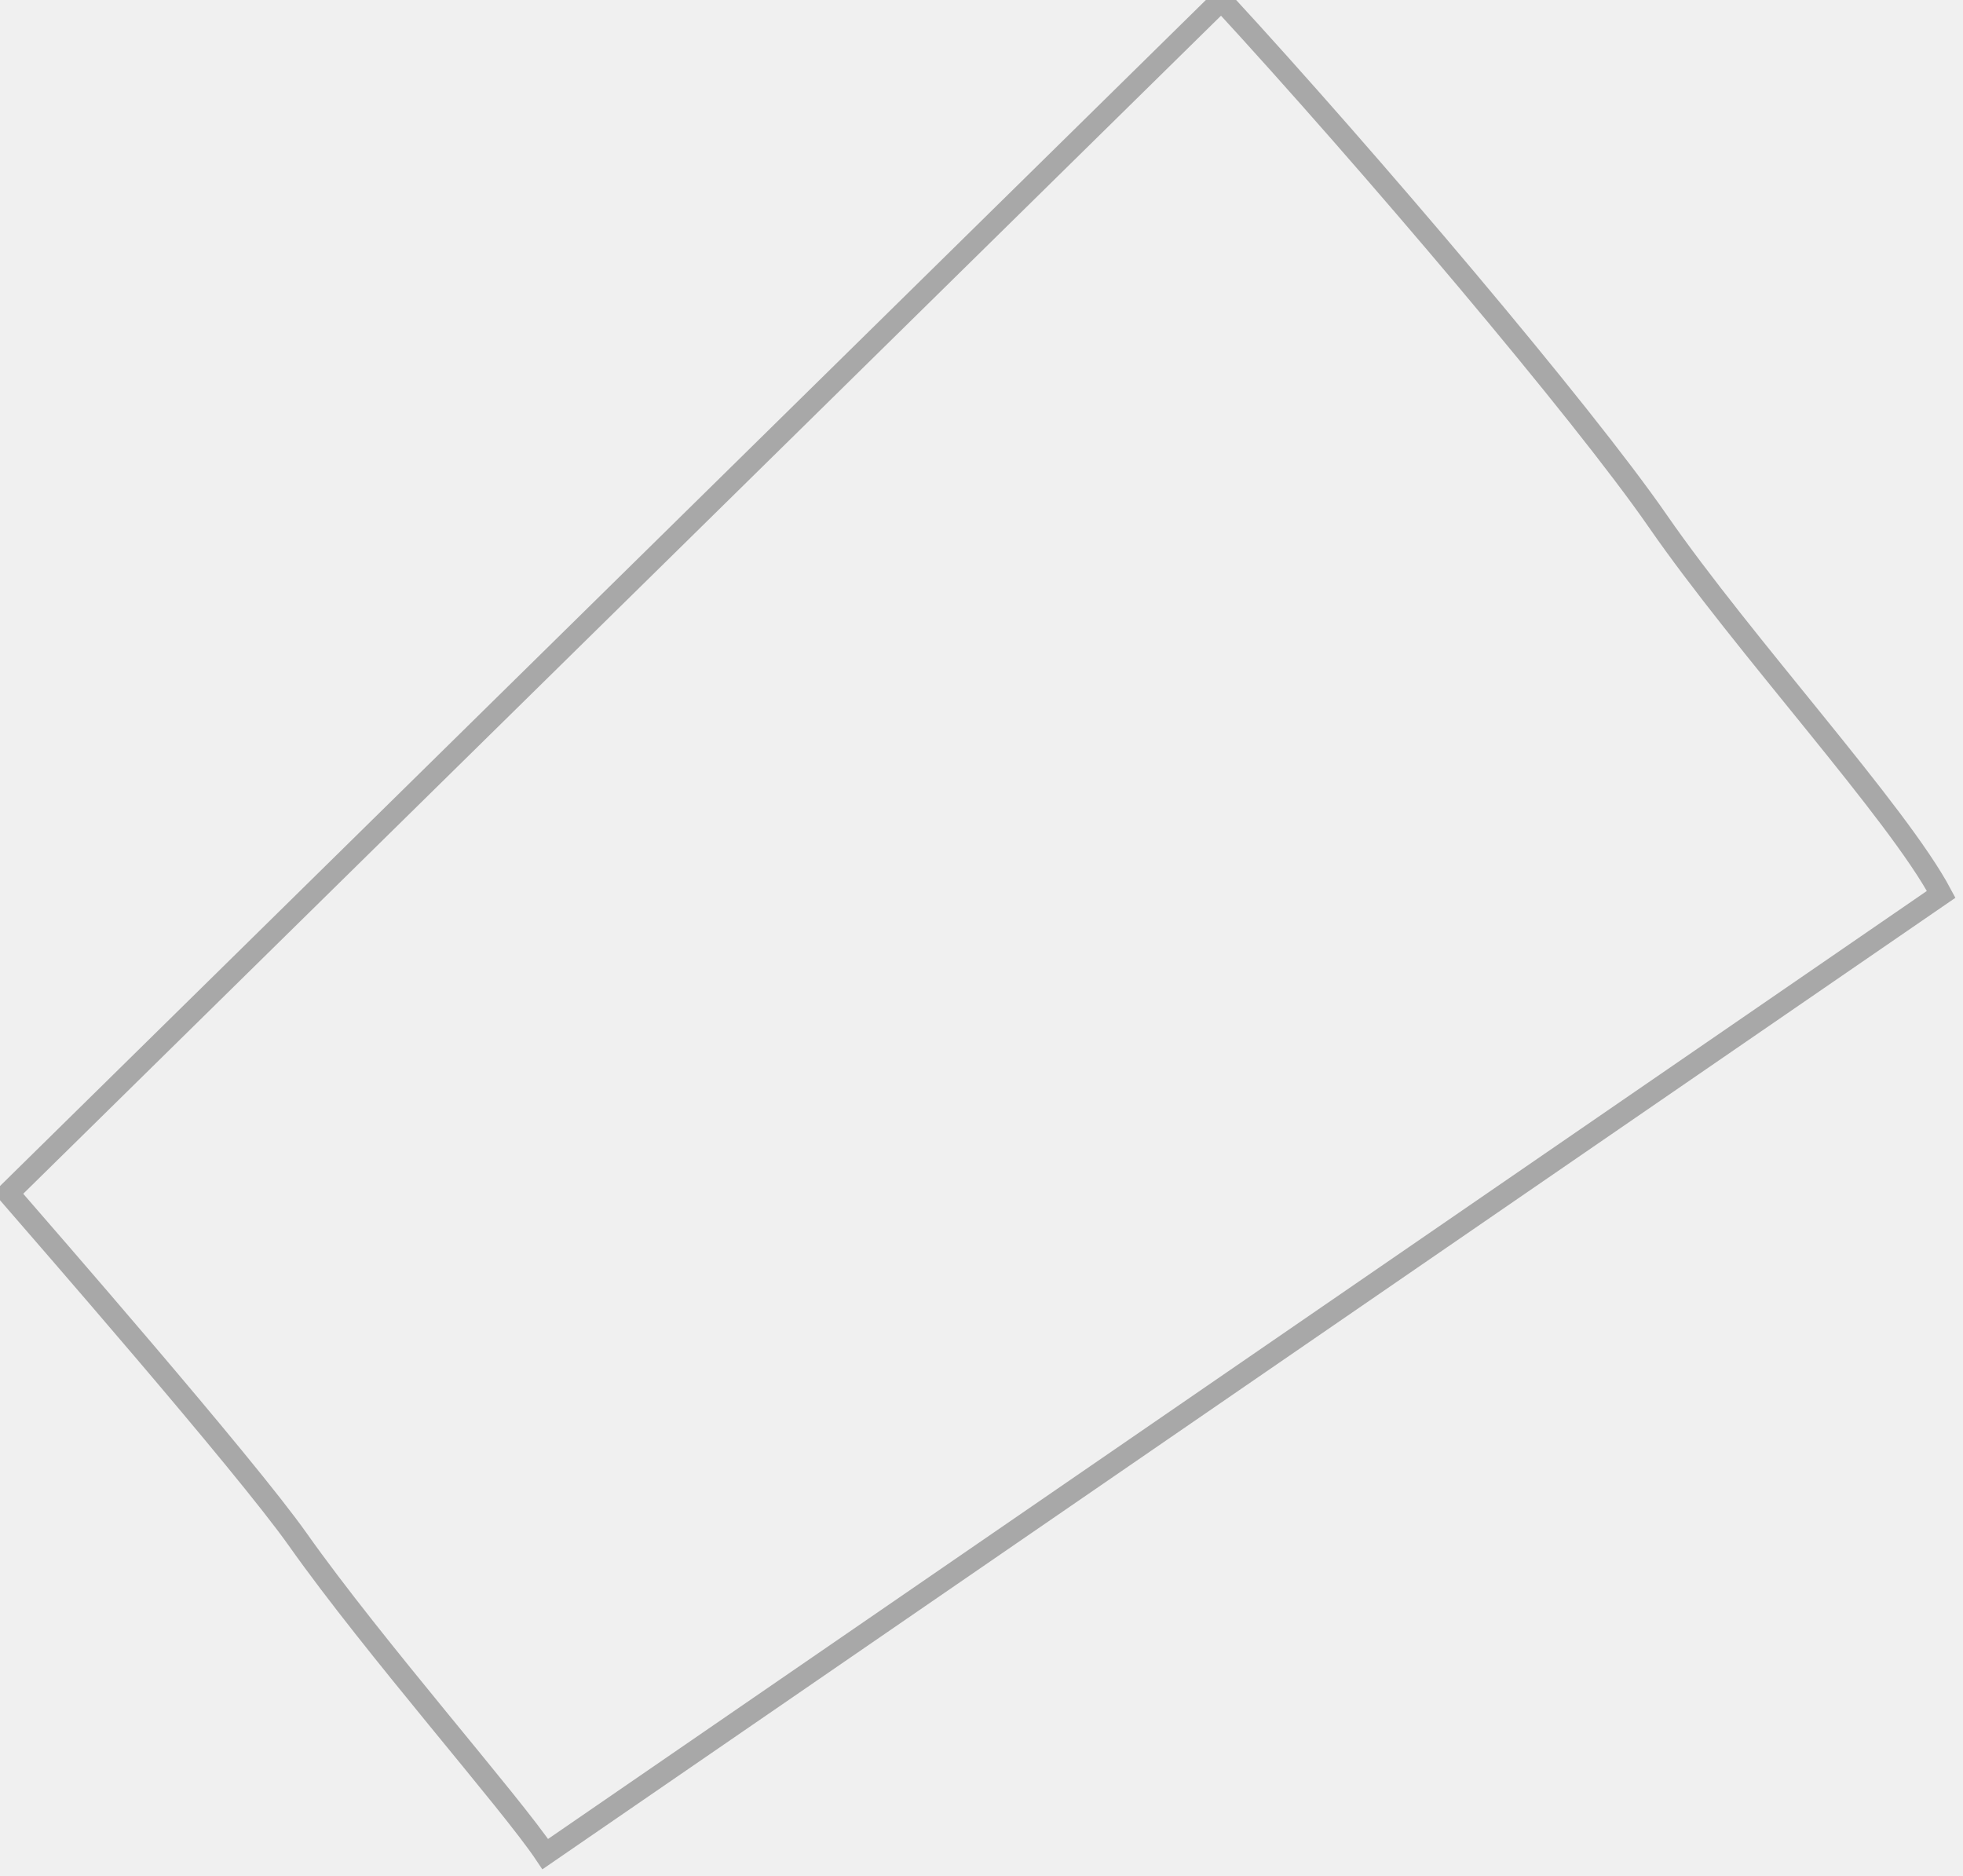
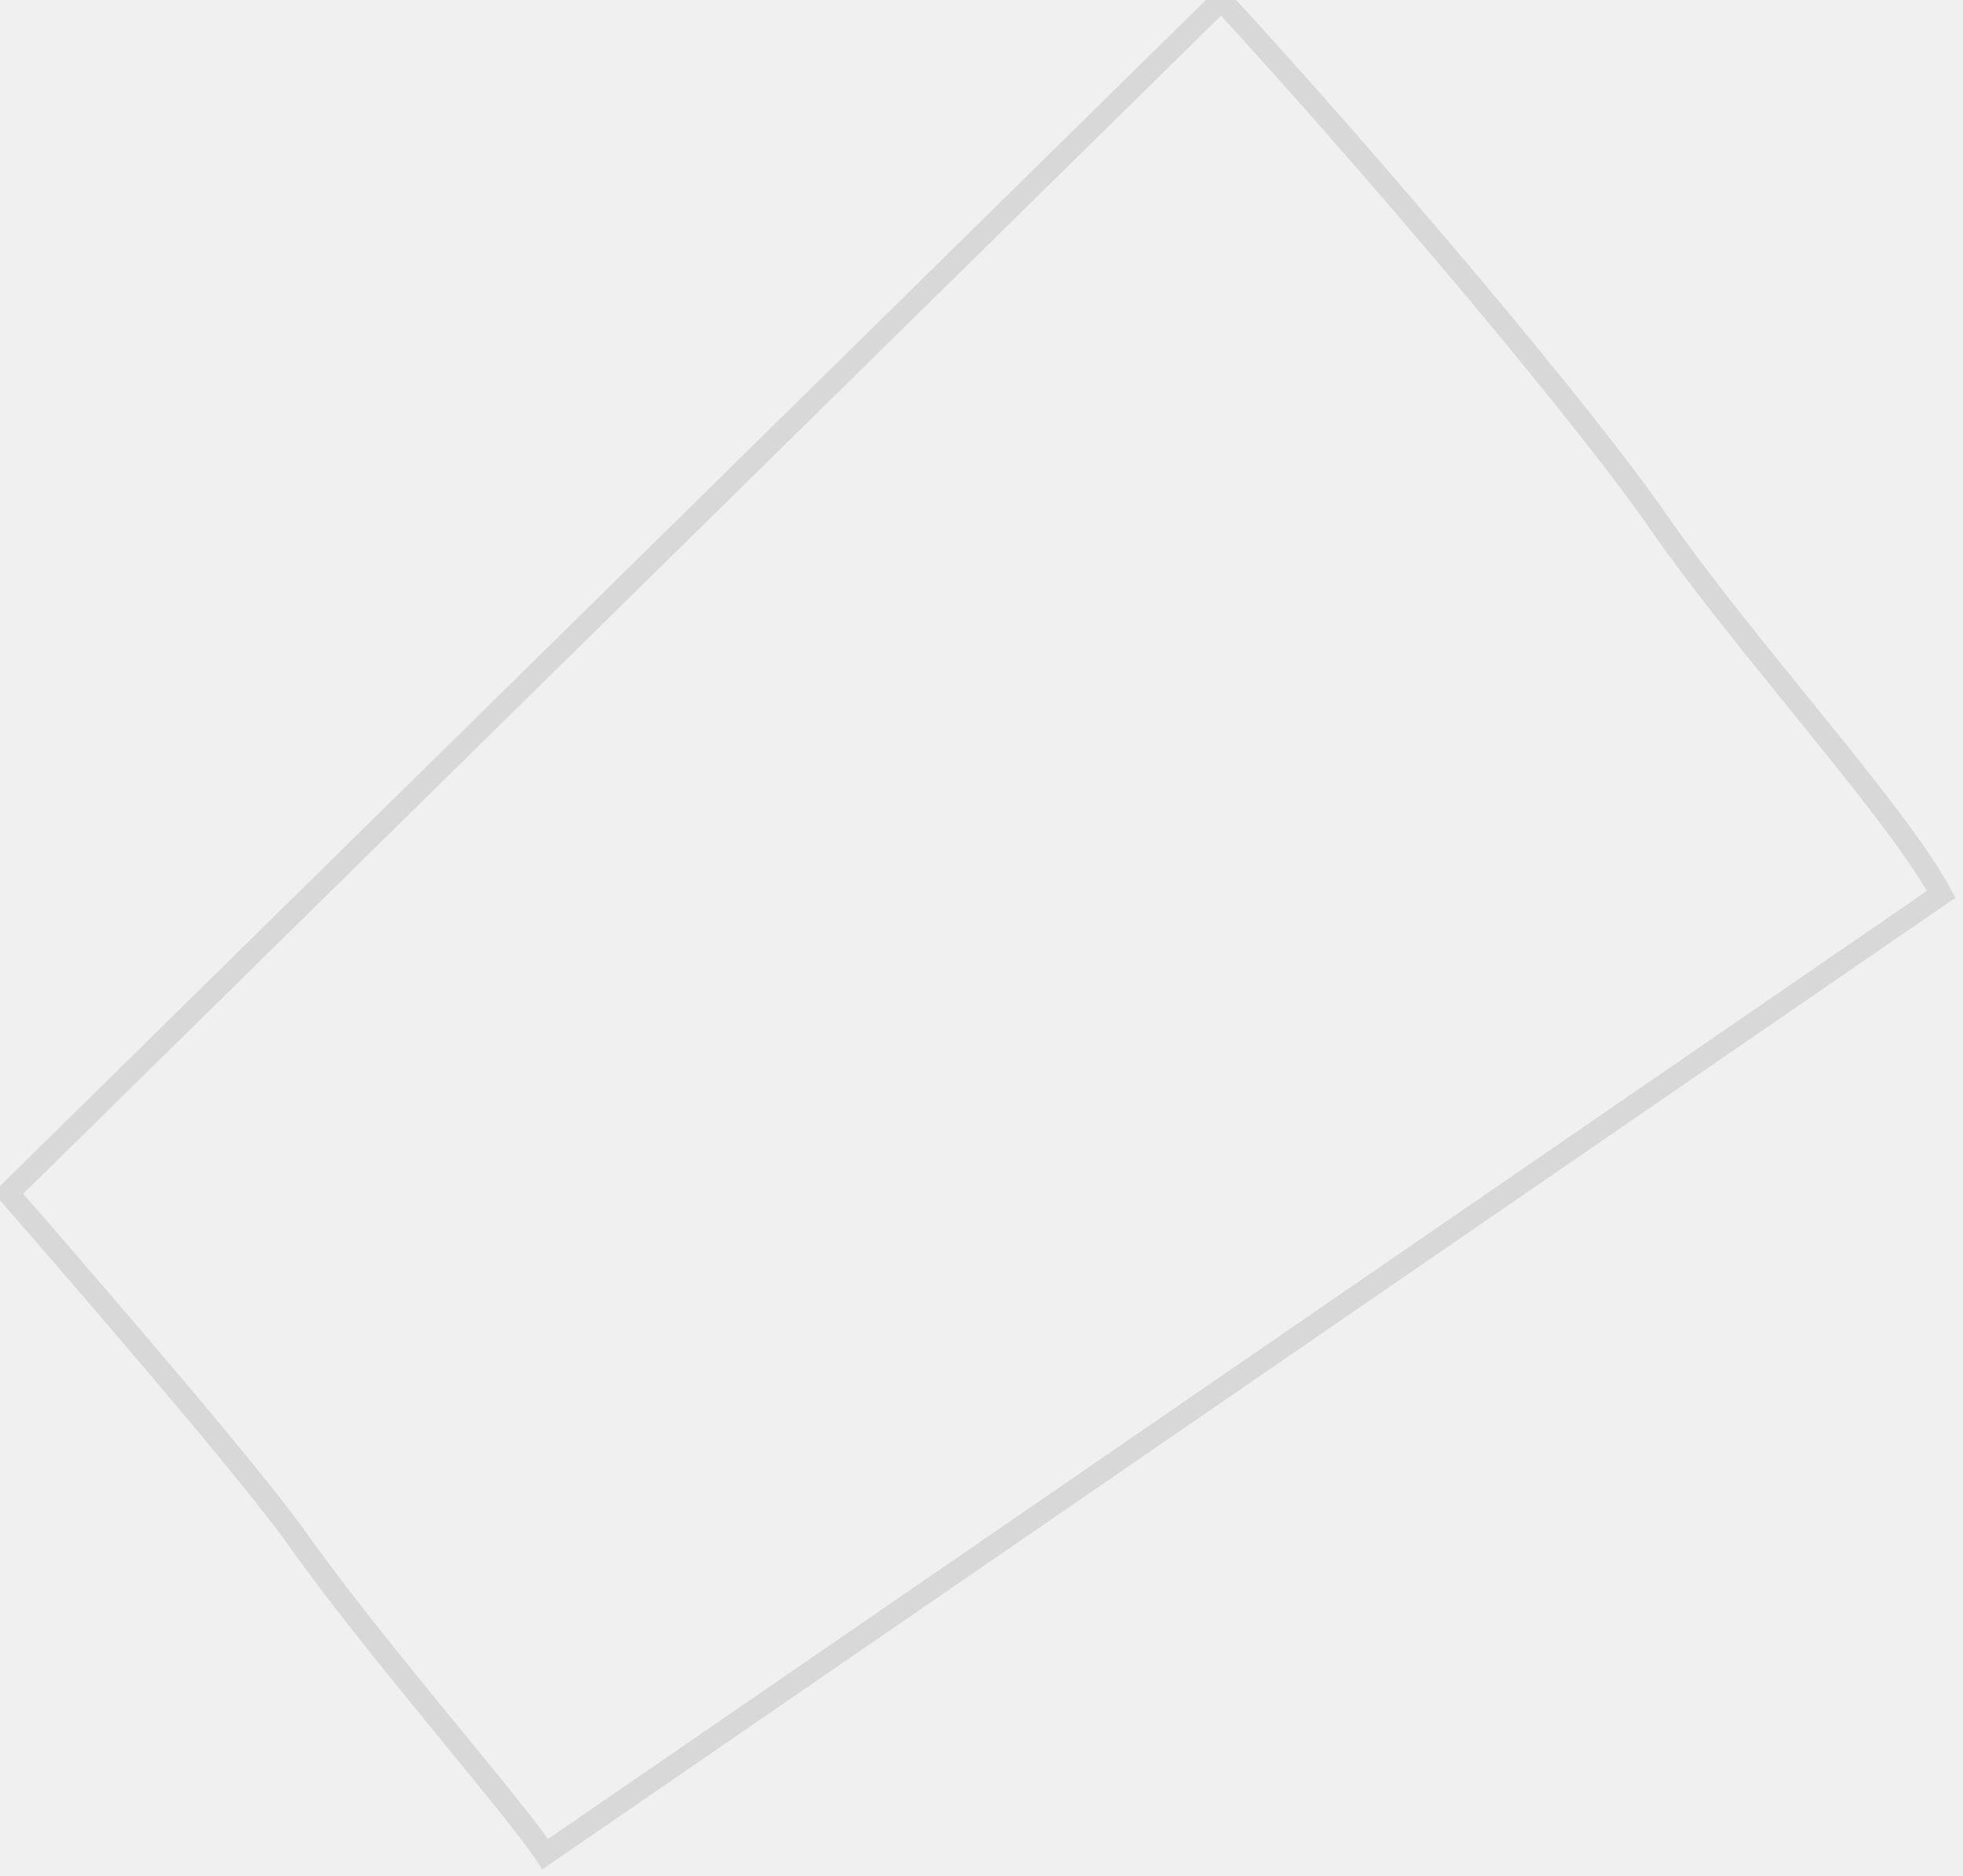
<svg xmlns="http://www.w3.org/2000/svg" width="45" height="43" viewBox="0 0 45 43" fill="none">
-   <path d="M44.5 20.5C43.496 18.615 39.981 14.8 38 11.939C36.269 9.438 31.403 3.697 28 -1.74269e-06L0.19 27.35C0.921 28.196 5.599 33.552 6.828 35.291C8.584 37.775 11.715 41.324 12.5 42.5L44.5 20.5Z" stroke="black" stroke-opacity="0.3" stroke-width="0.5" />
+   <path d="M44.5 20.5C43.496 18.615 39.981 14.8 38 11.939C36.269 9.438 31.403 3.697 28 -1.74269e-06L0.19 27.35C0.921 28.196 5.599 33.552 6.828 35.291C8.584 37.775 11.715 41.324 12.5 42.5L44.5 20.5Z" fill="white" fill-opacity="0" stroke="black" stroke-opacity="0.1" stroke-width="0.5" />
</svg>
